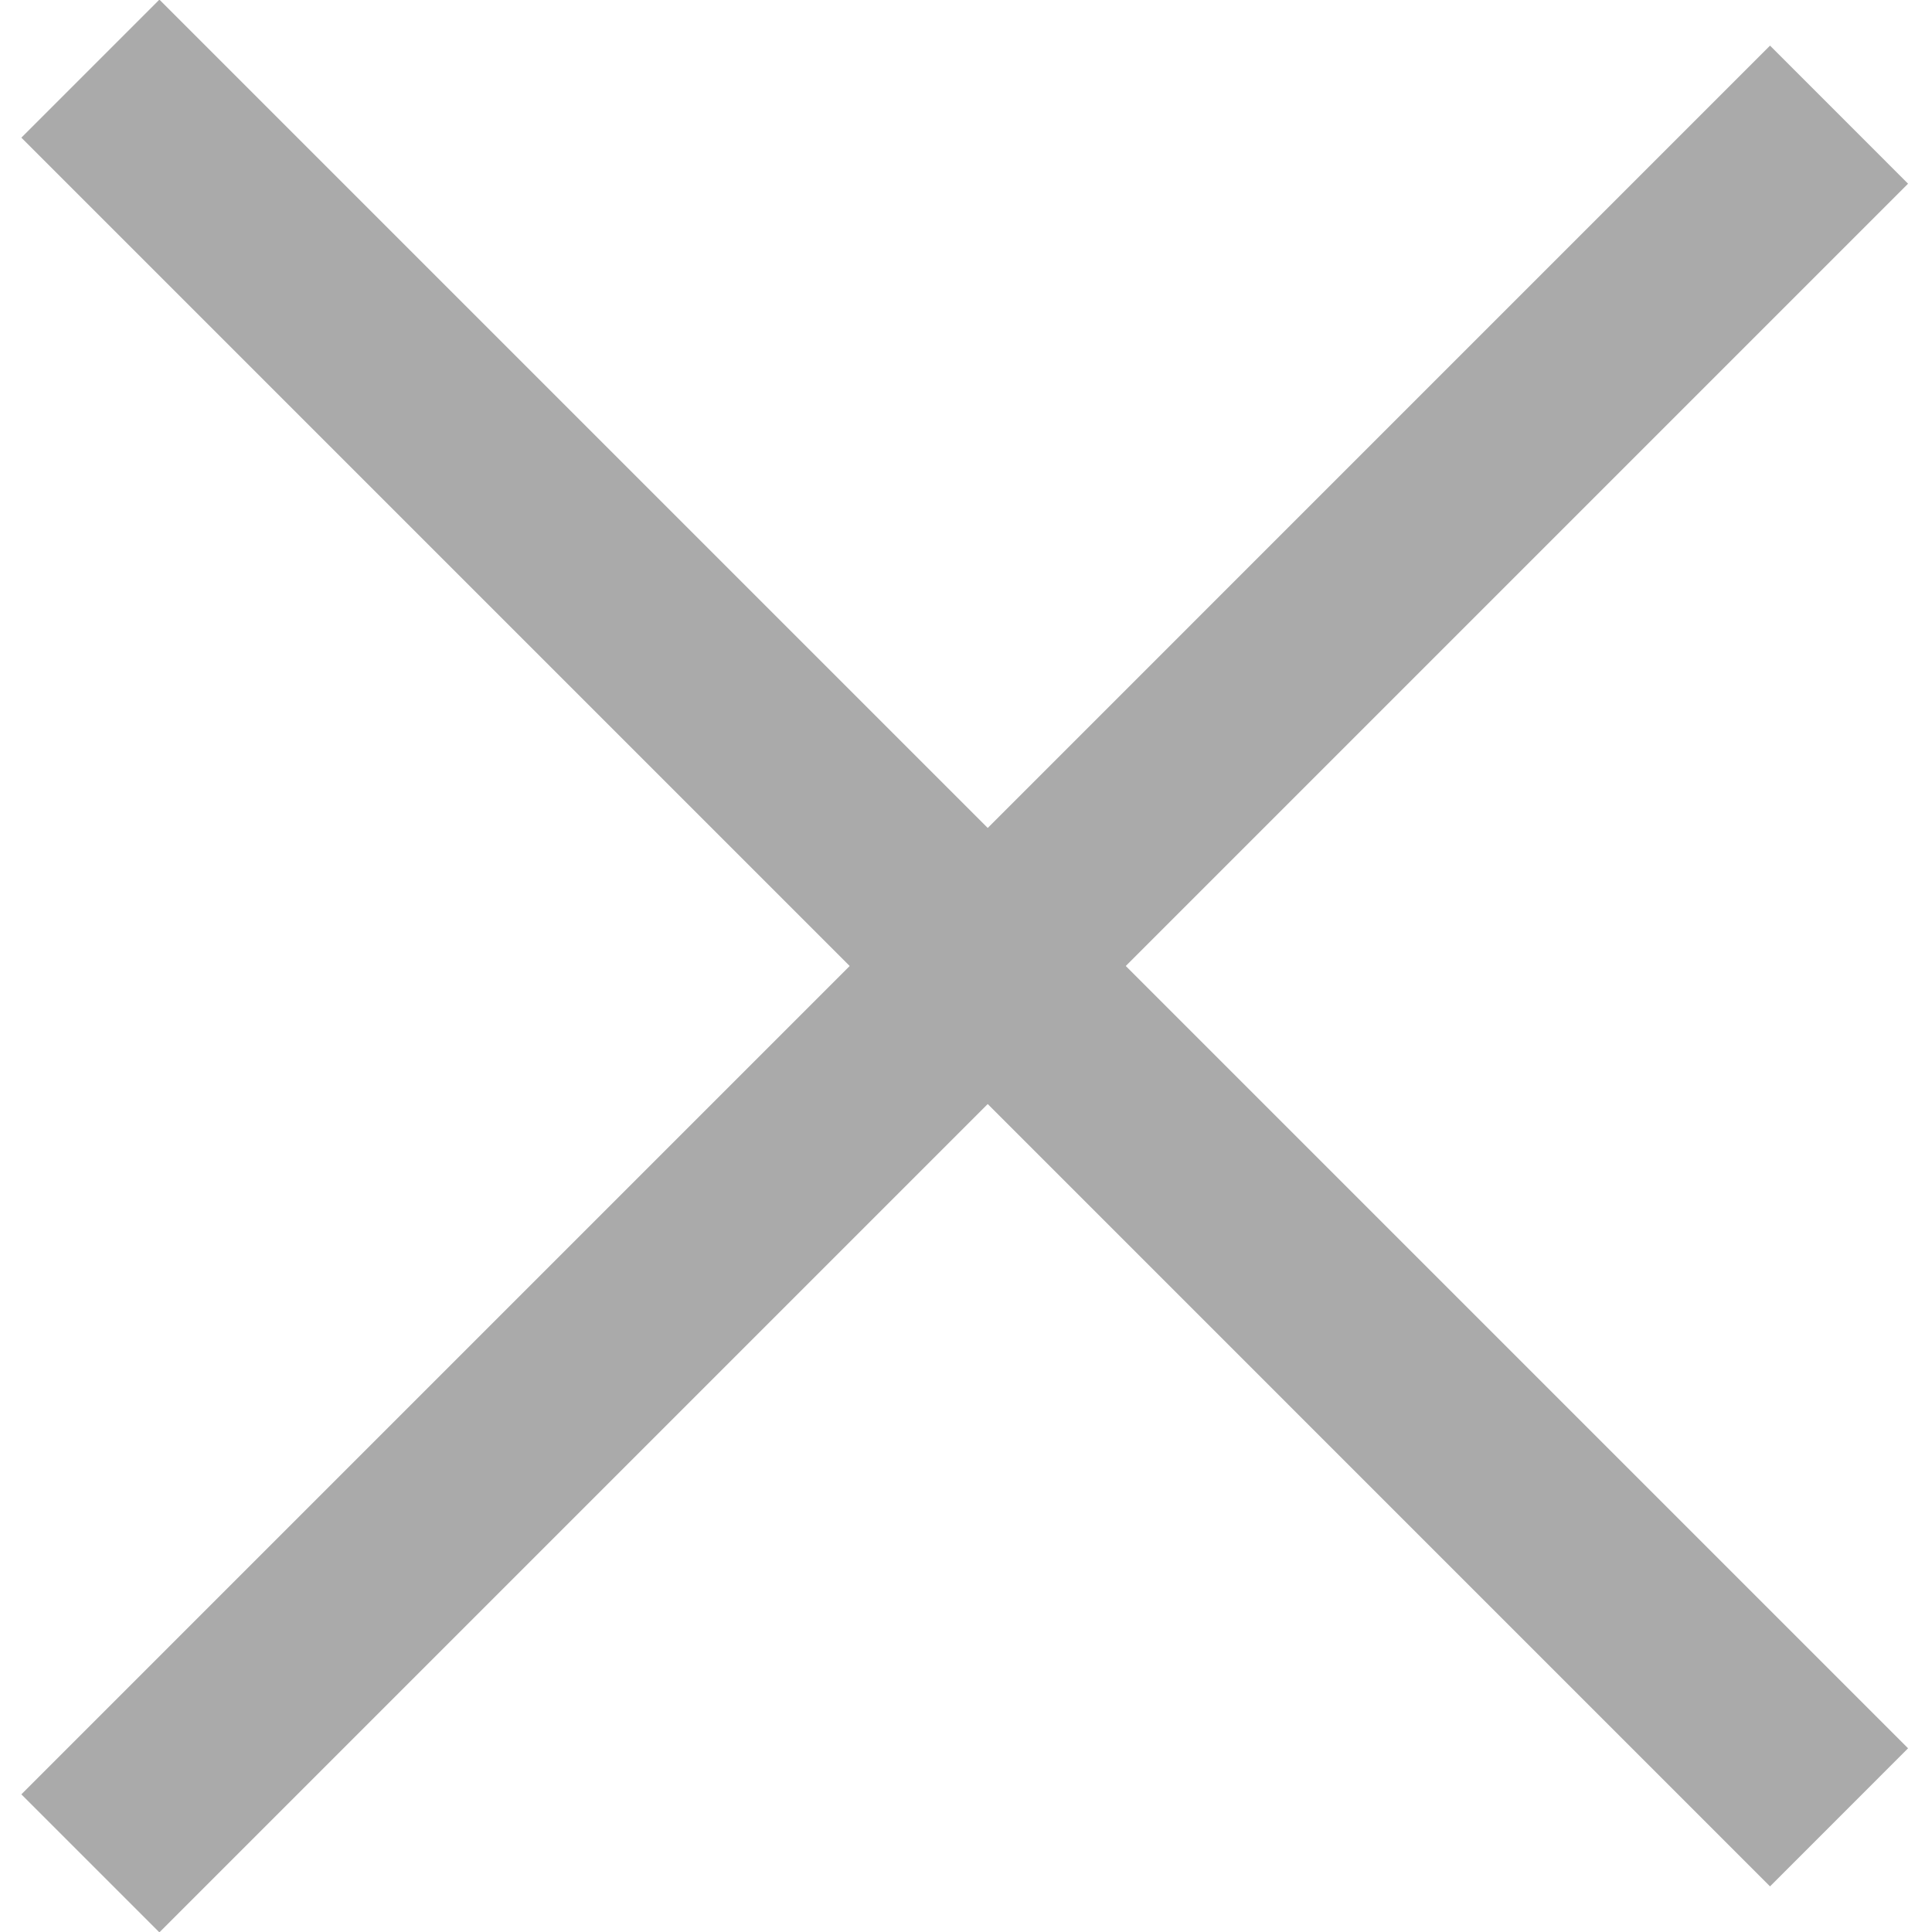
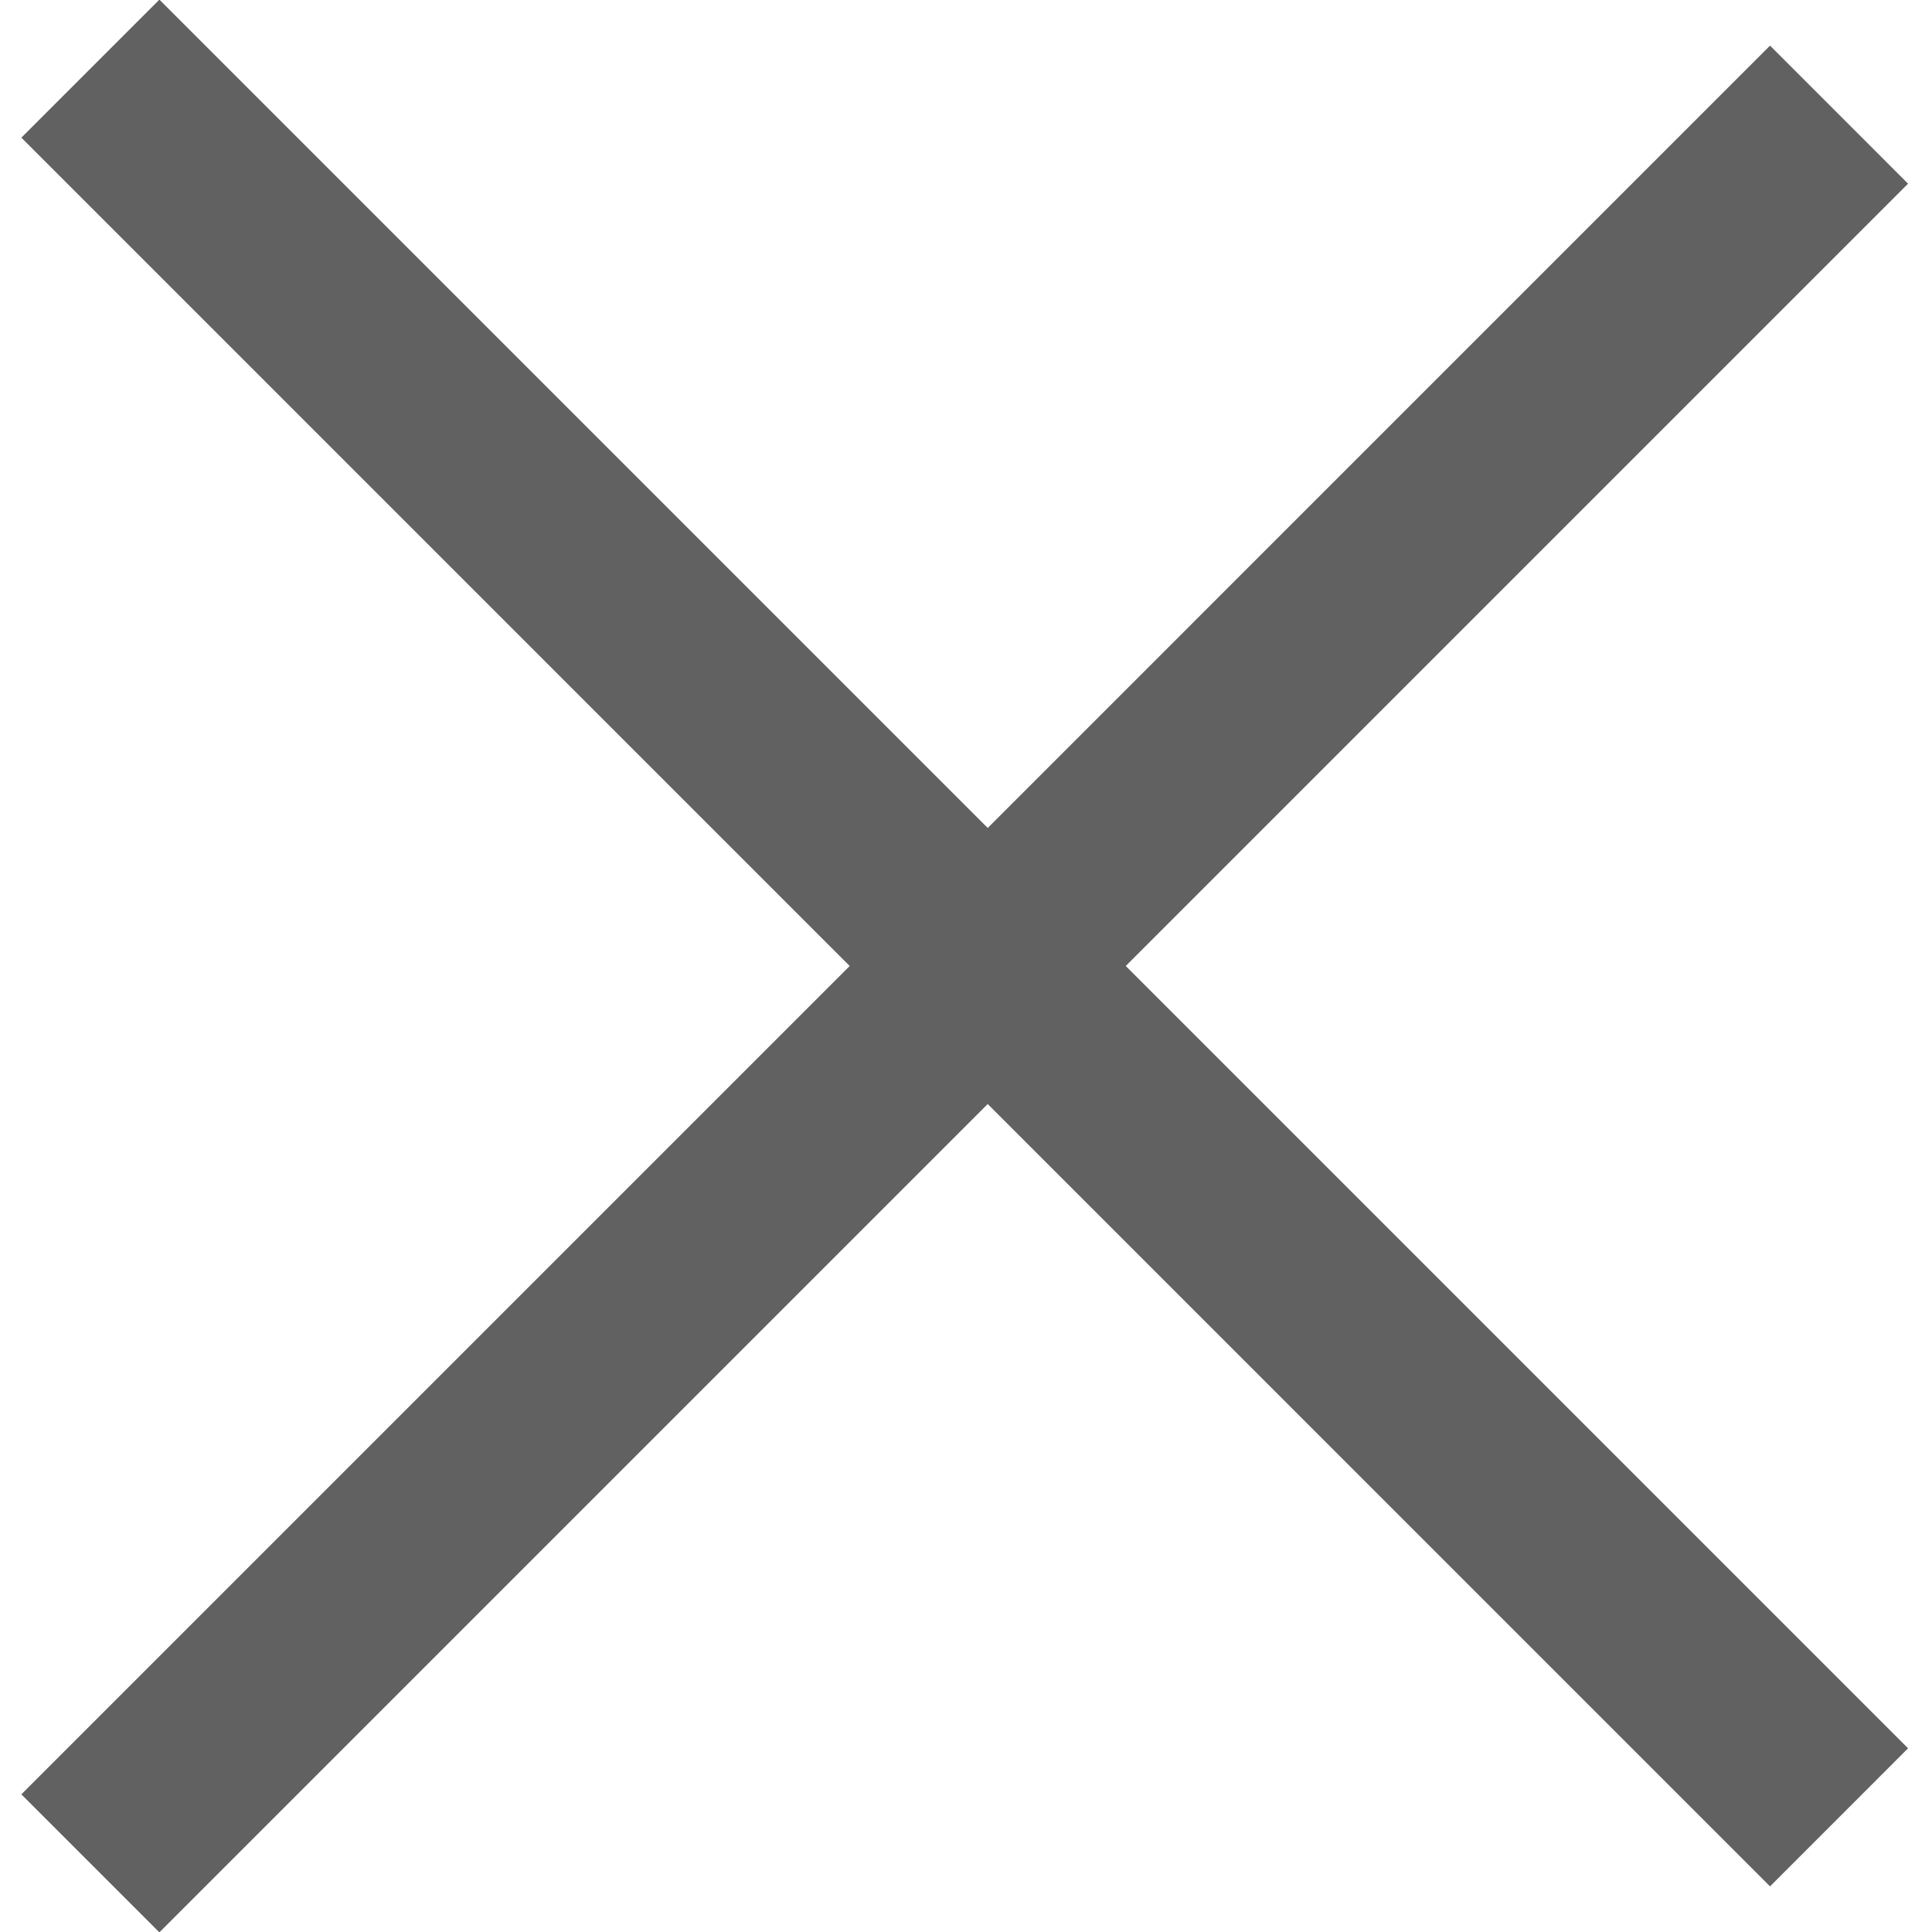
<svg xmlns="http://www.w3.org/2000/svg" width="36" height="36" viewBox="0 0 36 36">
  <g>
    <g>
      <g>
-         <path fill="#aaa" d="M.398 33.435L32.982.85l2.572 2.573L2.97 36.007z" />
+         <path fill="#616161" d="M.398 33.435L32.982.85l2.572 2.573L2.97 36.007z" />
      </g>
      <g>
-         <path fill="#aaa" d="M.398 2.565L2.97-.007l32.584 32.584-2.572 2.573z" />
+         <path fill="#616161" d="M.398 2.565L2.97-.007l32.584 32.584-2.572 2.573z" />
      </g>
    </g>
  </g>
</svg>
